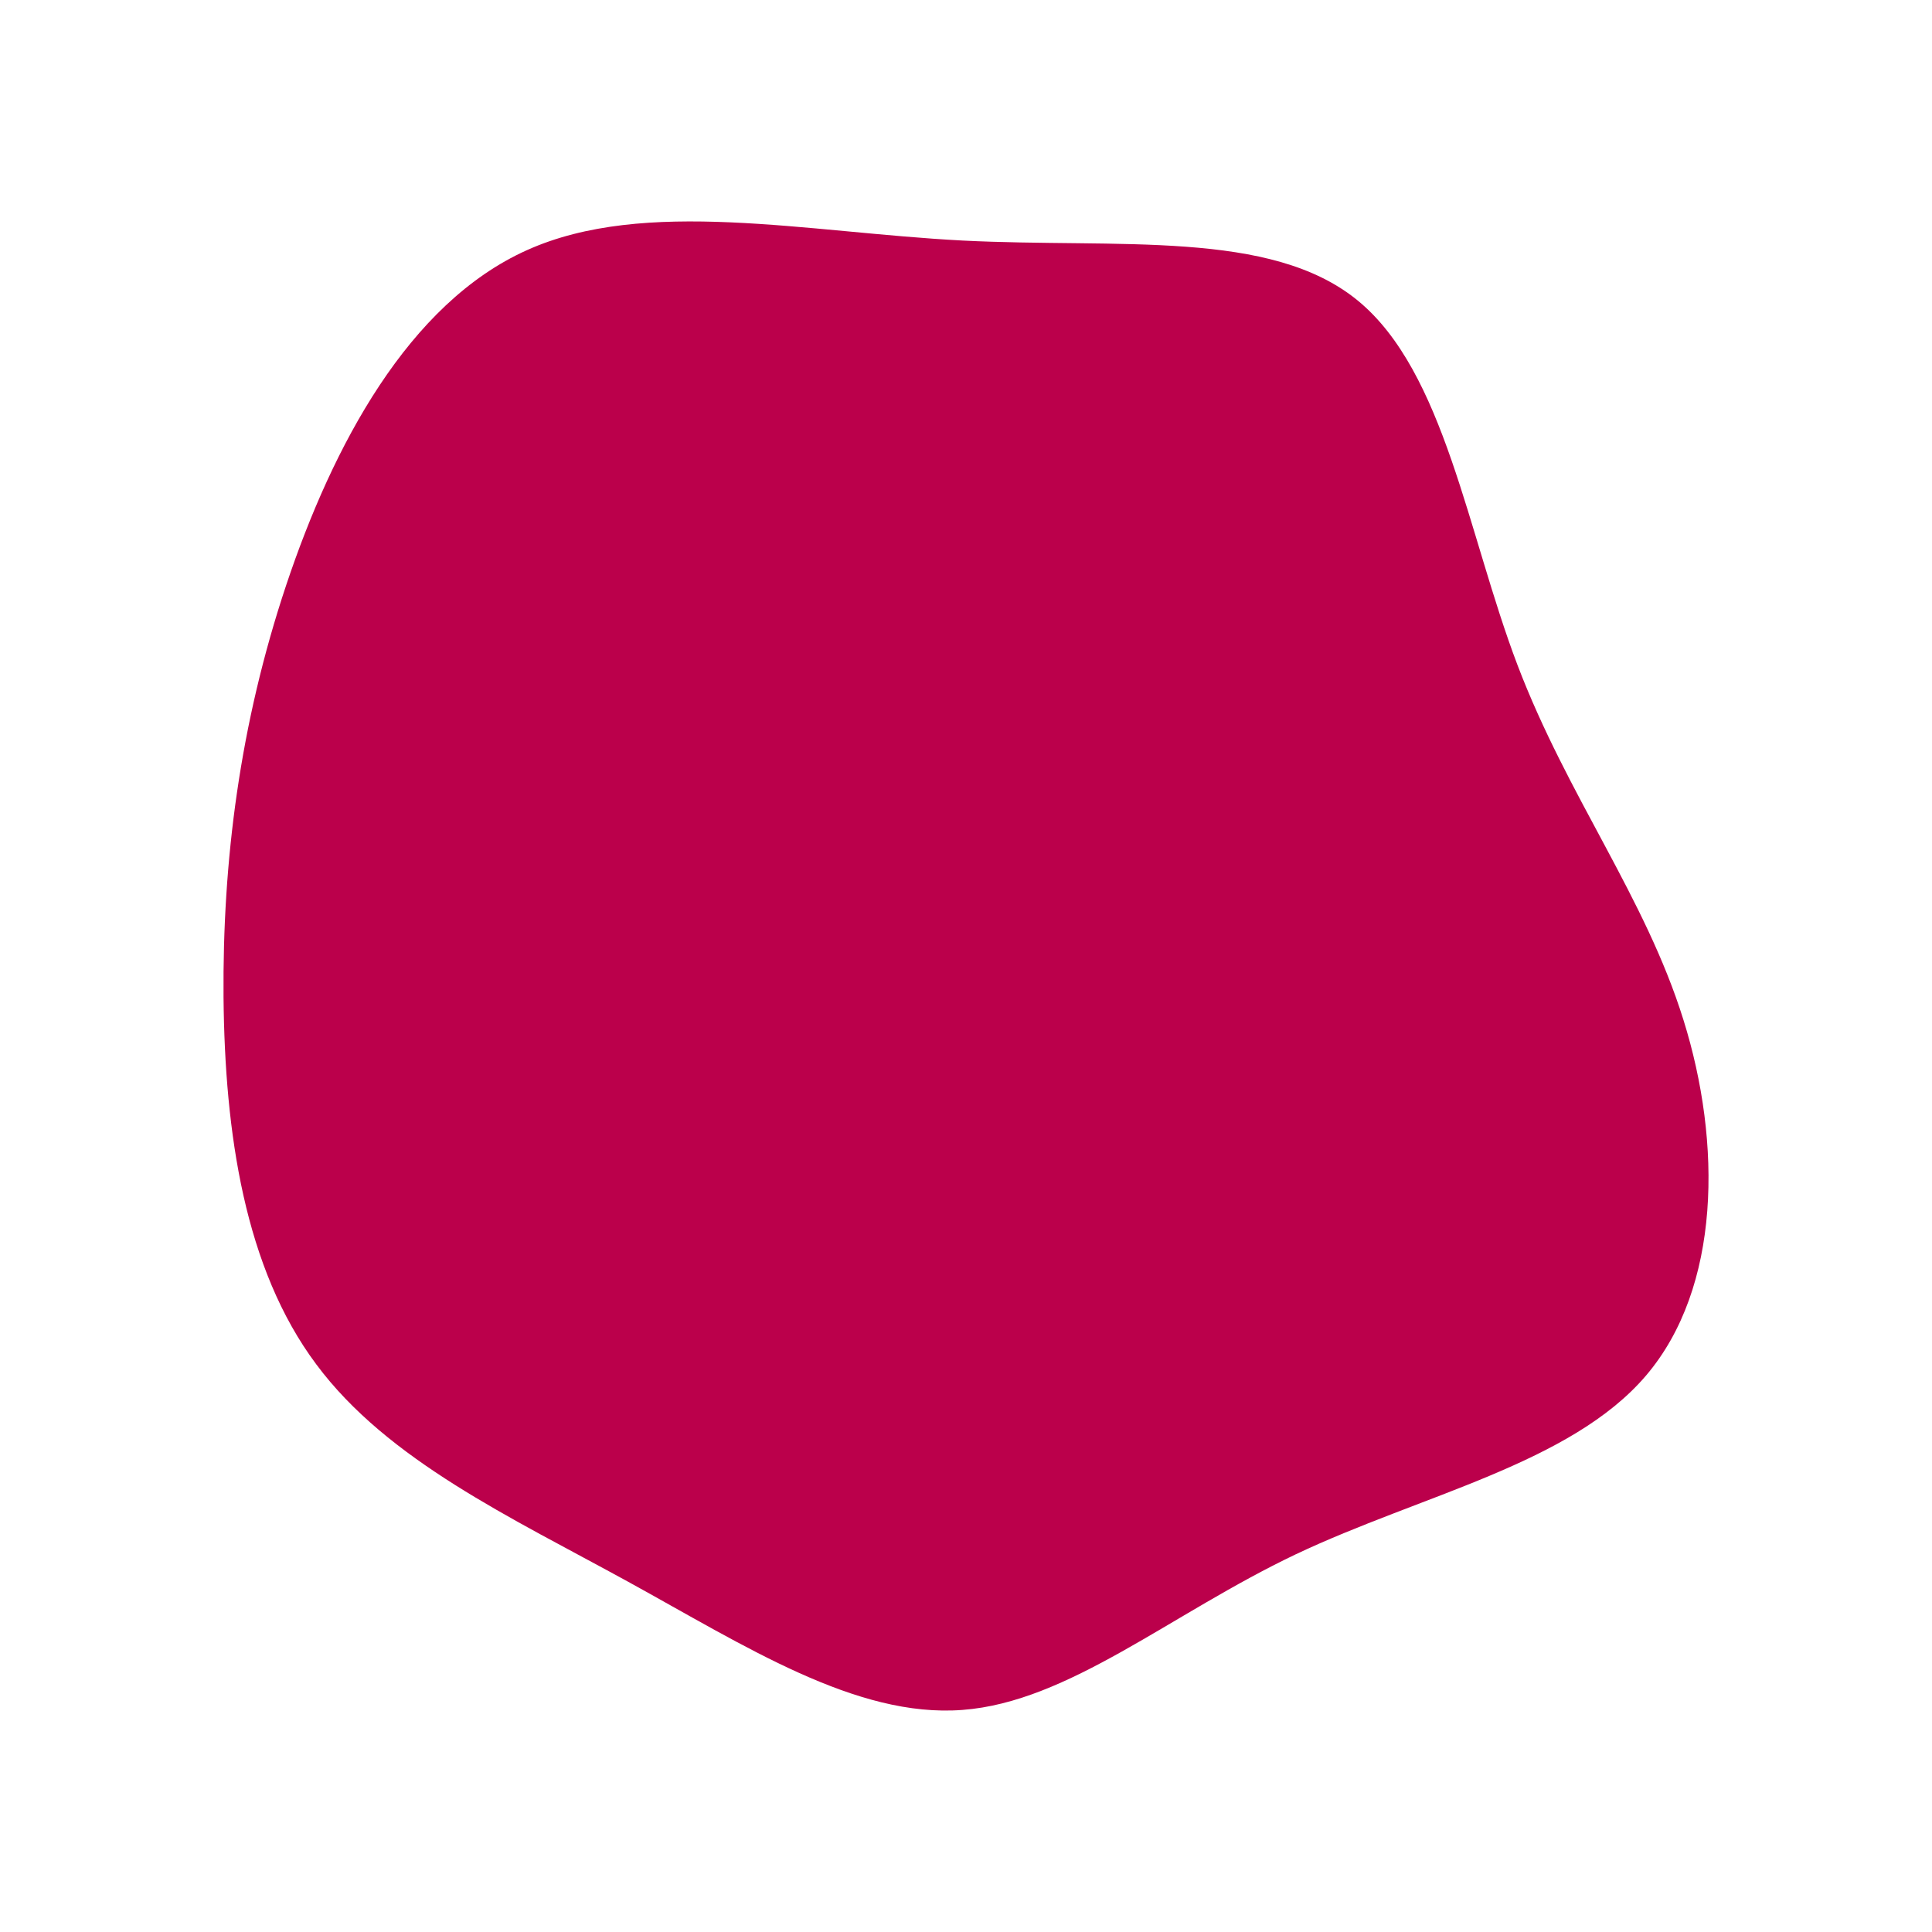
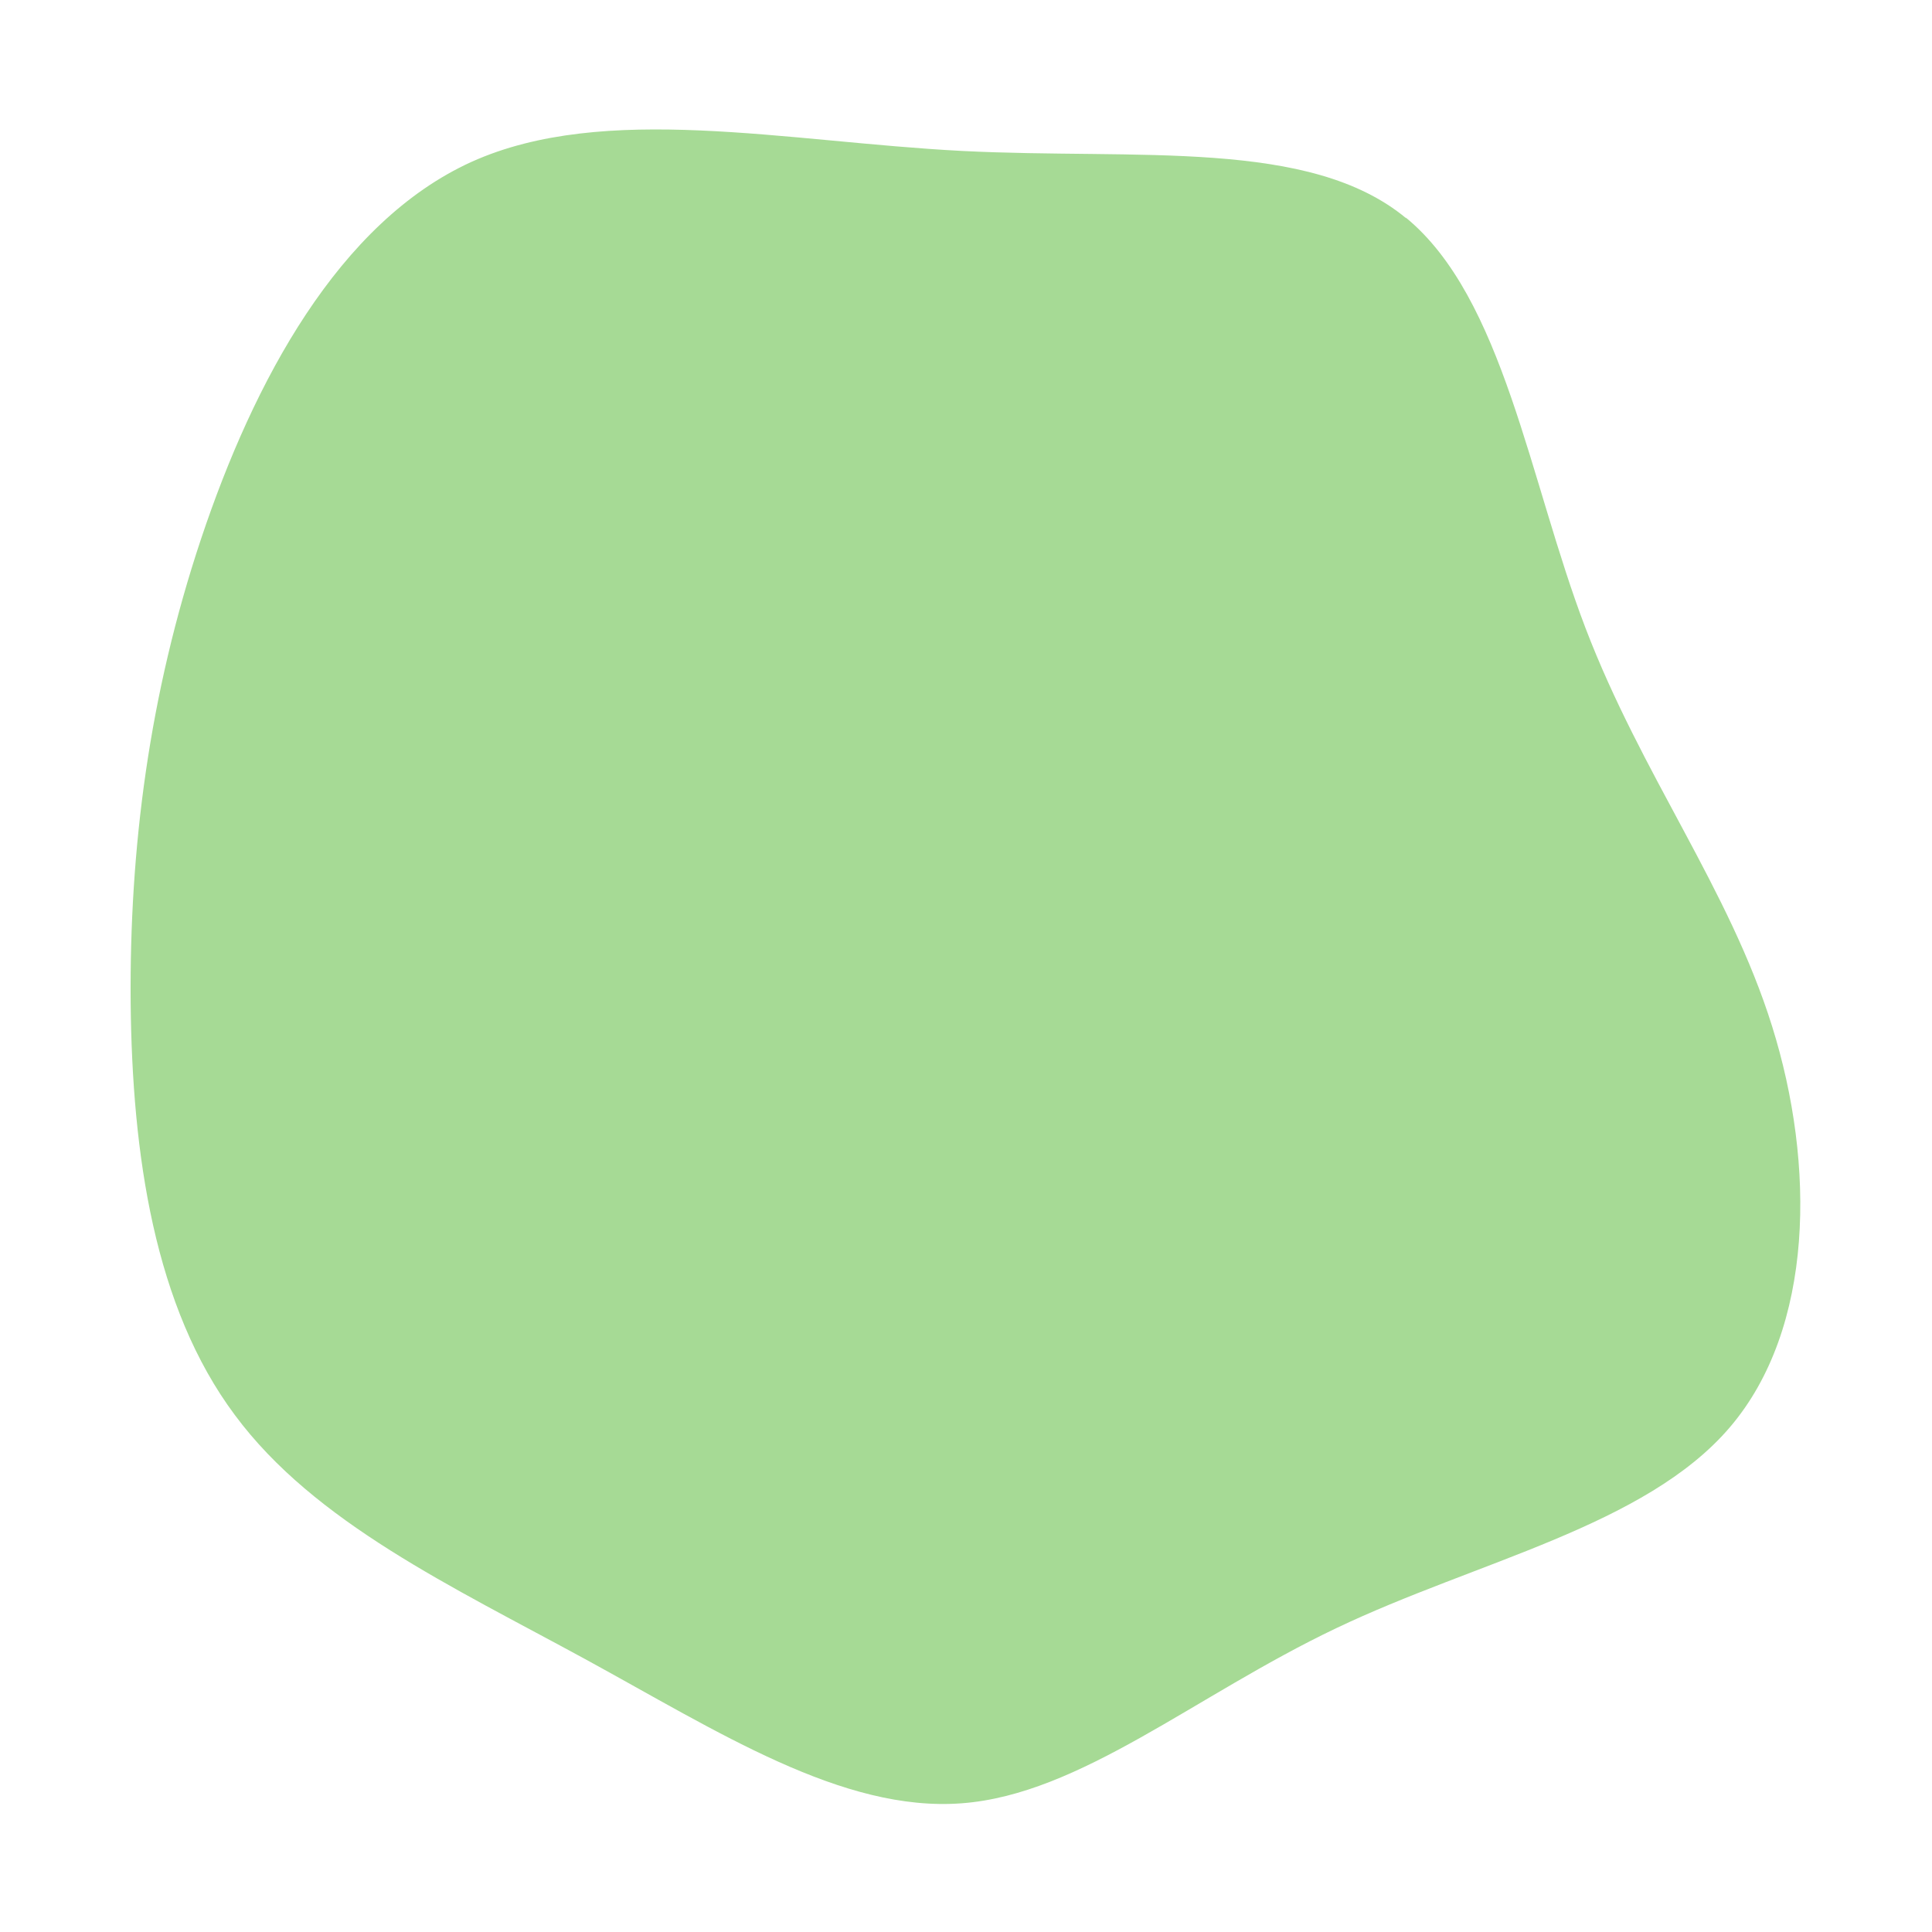
- <svg xmlns="http://www.w3.org/2000/svg" id="visual" viewBox="0 0 900 900" width="900" height="900" version="1.1">
-   <g transform="translate(450.5282 464.8511)">
-     <path d="M181.9 -324.9C222.5 -291.7 233.1 -216.2 256.4 -155C279.7 -93.8 315.9 -46.9 333.7 10.3C351.6 67.5 351.2 135 316.2 176C281.2 217 211.6 231.5 153.1 259.2C94.7 287 47.3 328 -2.2 331.7C-51.7 335.5 -103.3 302 -157.9 272C-212.5 242 -269.9 215.5 -303.2 170.7C-336.6 126 -345.8 63 -346.4 -0.3C-346.9 -63.7 -338.9 -127.3 -317.2 -192.3C-295.5 -257.2 -260.3 -323.5 -205.1 -348.3C-150 -373.1 -75 -356.6 -2.2 -352.8C70.7 -349.1 141.3 -358.1 181.9 -324.9" fill="#BB004B" />
-   </g>
+ <svg xmlns="http://www.w3.org/2000/svg" version="1.1" viewBox="0 0 800 800">
+   <path d="m582 90c40.6 33.2 51.2 109 74.5 170s59.5 108 77.3 165c17.9 57.2 17.5 125-17.5 166s-105 55.5-163 83.2c-58.4 27.8-106 68.8-155 72.5-49.5 3.8-101-29.7-156-59.7s-112-56.5-145-101c-33.4-44.7-42.6-108-43.2-171-0.5-63.4 7.5-127 29.2-192 21.7-64.9 56.9-131 112-156 55.1-24.8 130-8.3 203-4.5 72.9 3.7 144-5.3 184 27.9" fill="#a6da95" />
</svg>
